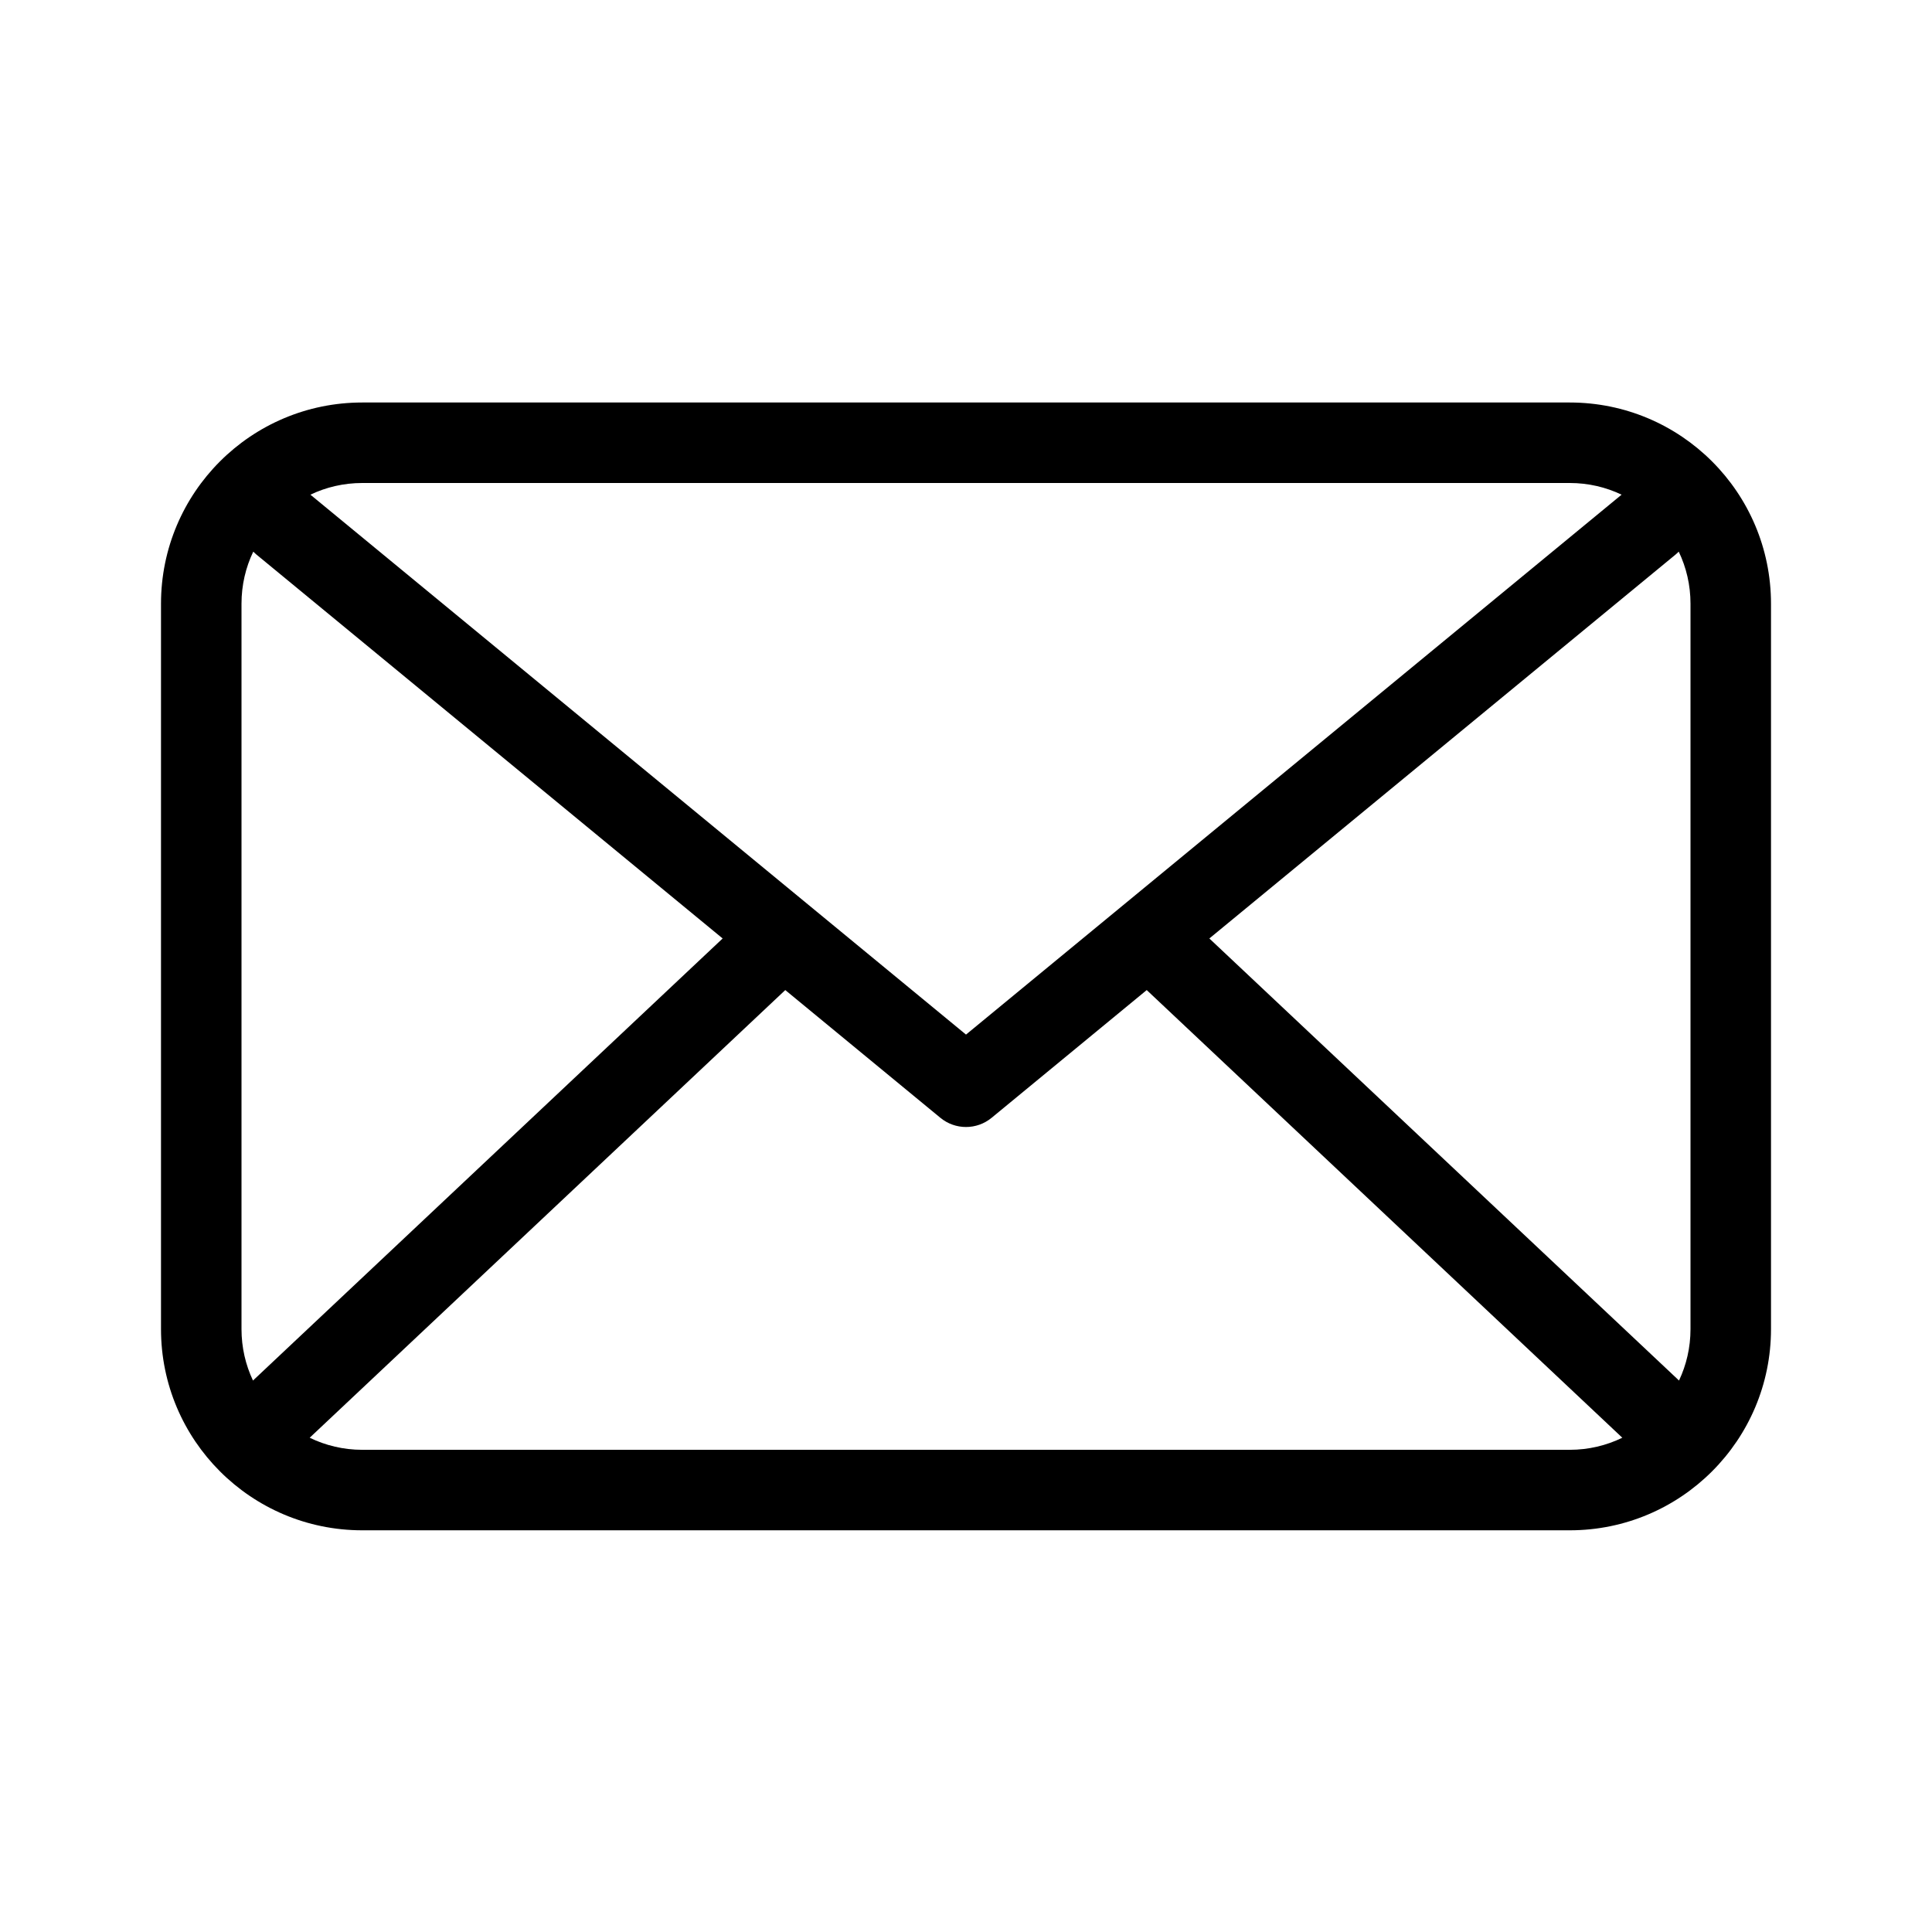
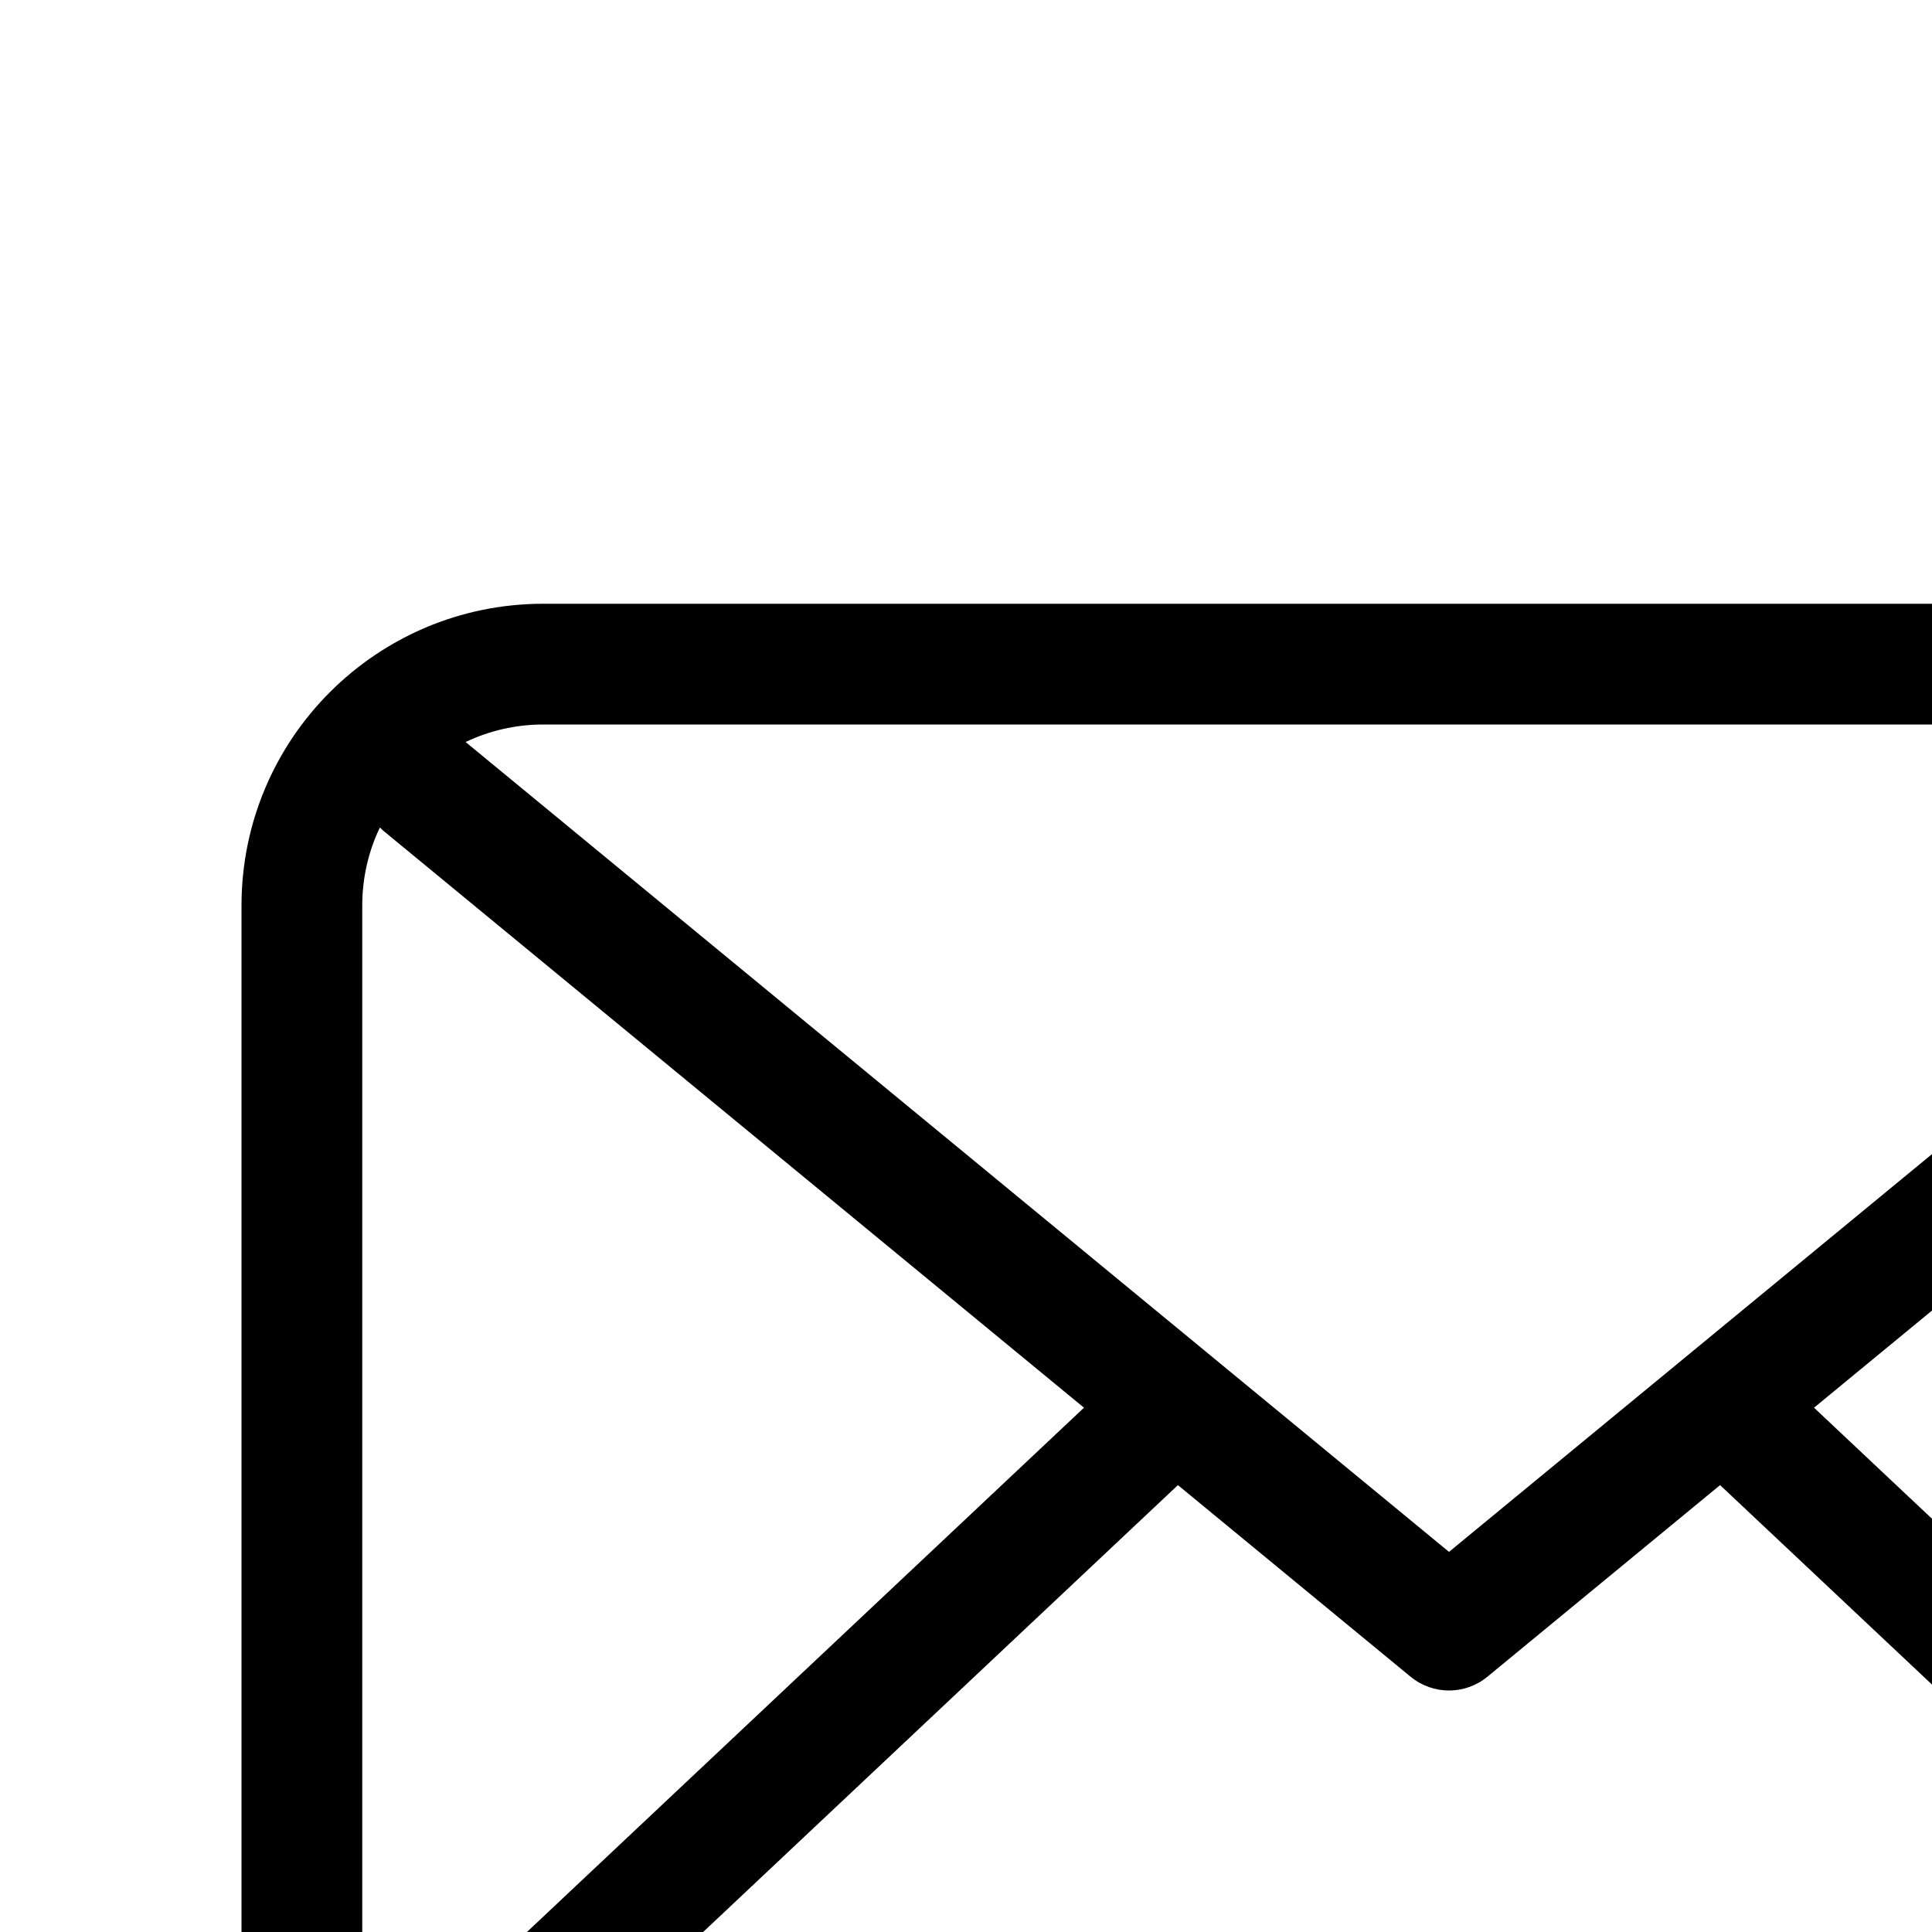
- <svg xmlns="http://www.w3.org/2000/svg" width="24" height="24" viewBox="0 0 24 24">
+ <svg xmlns="http://www.w3.org/2000/svg" width="16" height="16" viewBox="0 0 16 16">
  <path d="M3.847,17.86 C4.044,17.956 4.266,18.01 4.5,18.01 L19.5,18.01 C19.734,18.01 19.956,17.956 20.153,17.86 L14.245,12.299 L12.318,13.886 C12.133,14.038 11.867,14.038 11.682,13.886 L9.755,12.299 L3.847,17.86 L3.847,17.86 Z M3.143,17.15 C3.148,17.145 3.152,17.14 3.157,17.136 L8.977,11.658 L3.182,6.886 C3.17,6.876 3.158,6.865 3.146,6.853 C3.052,7.049 3,7.268 3,7.5 L3,16.51 C3,16.739 3.051,16.956 3.143,17.15 L3.143,17.15 Z M20.857,17.15 C20.949,16.956 21,16.739 21,16.51 L21,7.5 C21,7.268 20.948,7.049 20.854,6.853 C20.842,6.865 20.83,6.876 20.818,6.886 L15.023,11.658 L20.843,17.136 C20.848,17.14 20.852,17.145 20.857,17.15 L20.857,17.15 Z M20.144,6.145 C19.949,6.052 19.731,6 19.5,6 L4.5,6 C4.269,6 4.051,6.052 3.856,6.145 L12,12.852 L20.144,6.145 L20.144,6.145 Z M4.5,5 L19.5,5 C20.881,5 22,6.119 22,7.5 L22,16.51 C22,17.89 20.881,19.01 19.5,19.01 L4.5,19.01 C3.119,19.01 2,17.89 2,16.51 L2,7.5 C2,6.119 3.119,5 4.5,5 Z" />
</svg>
